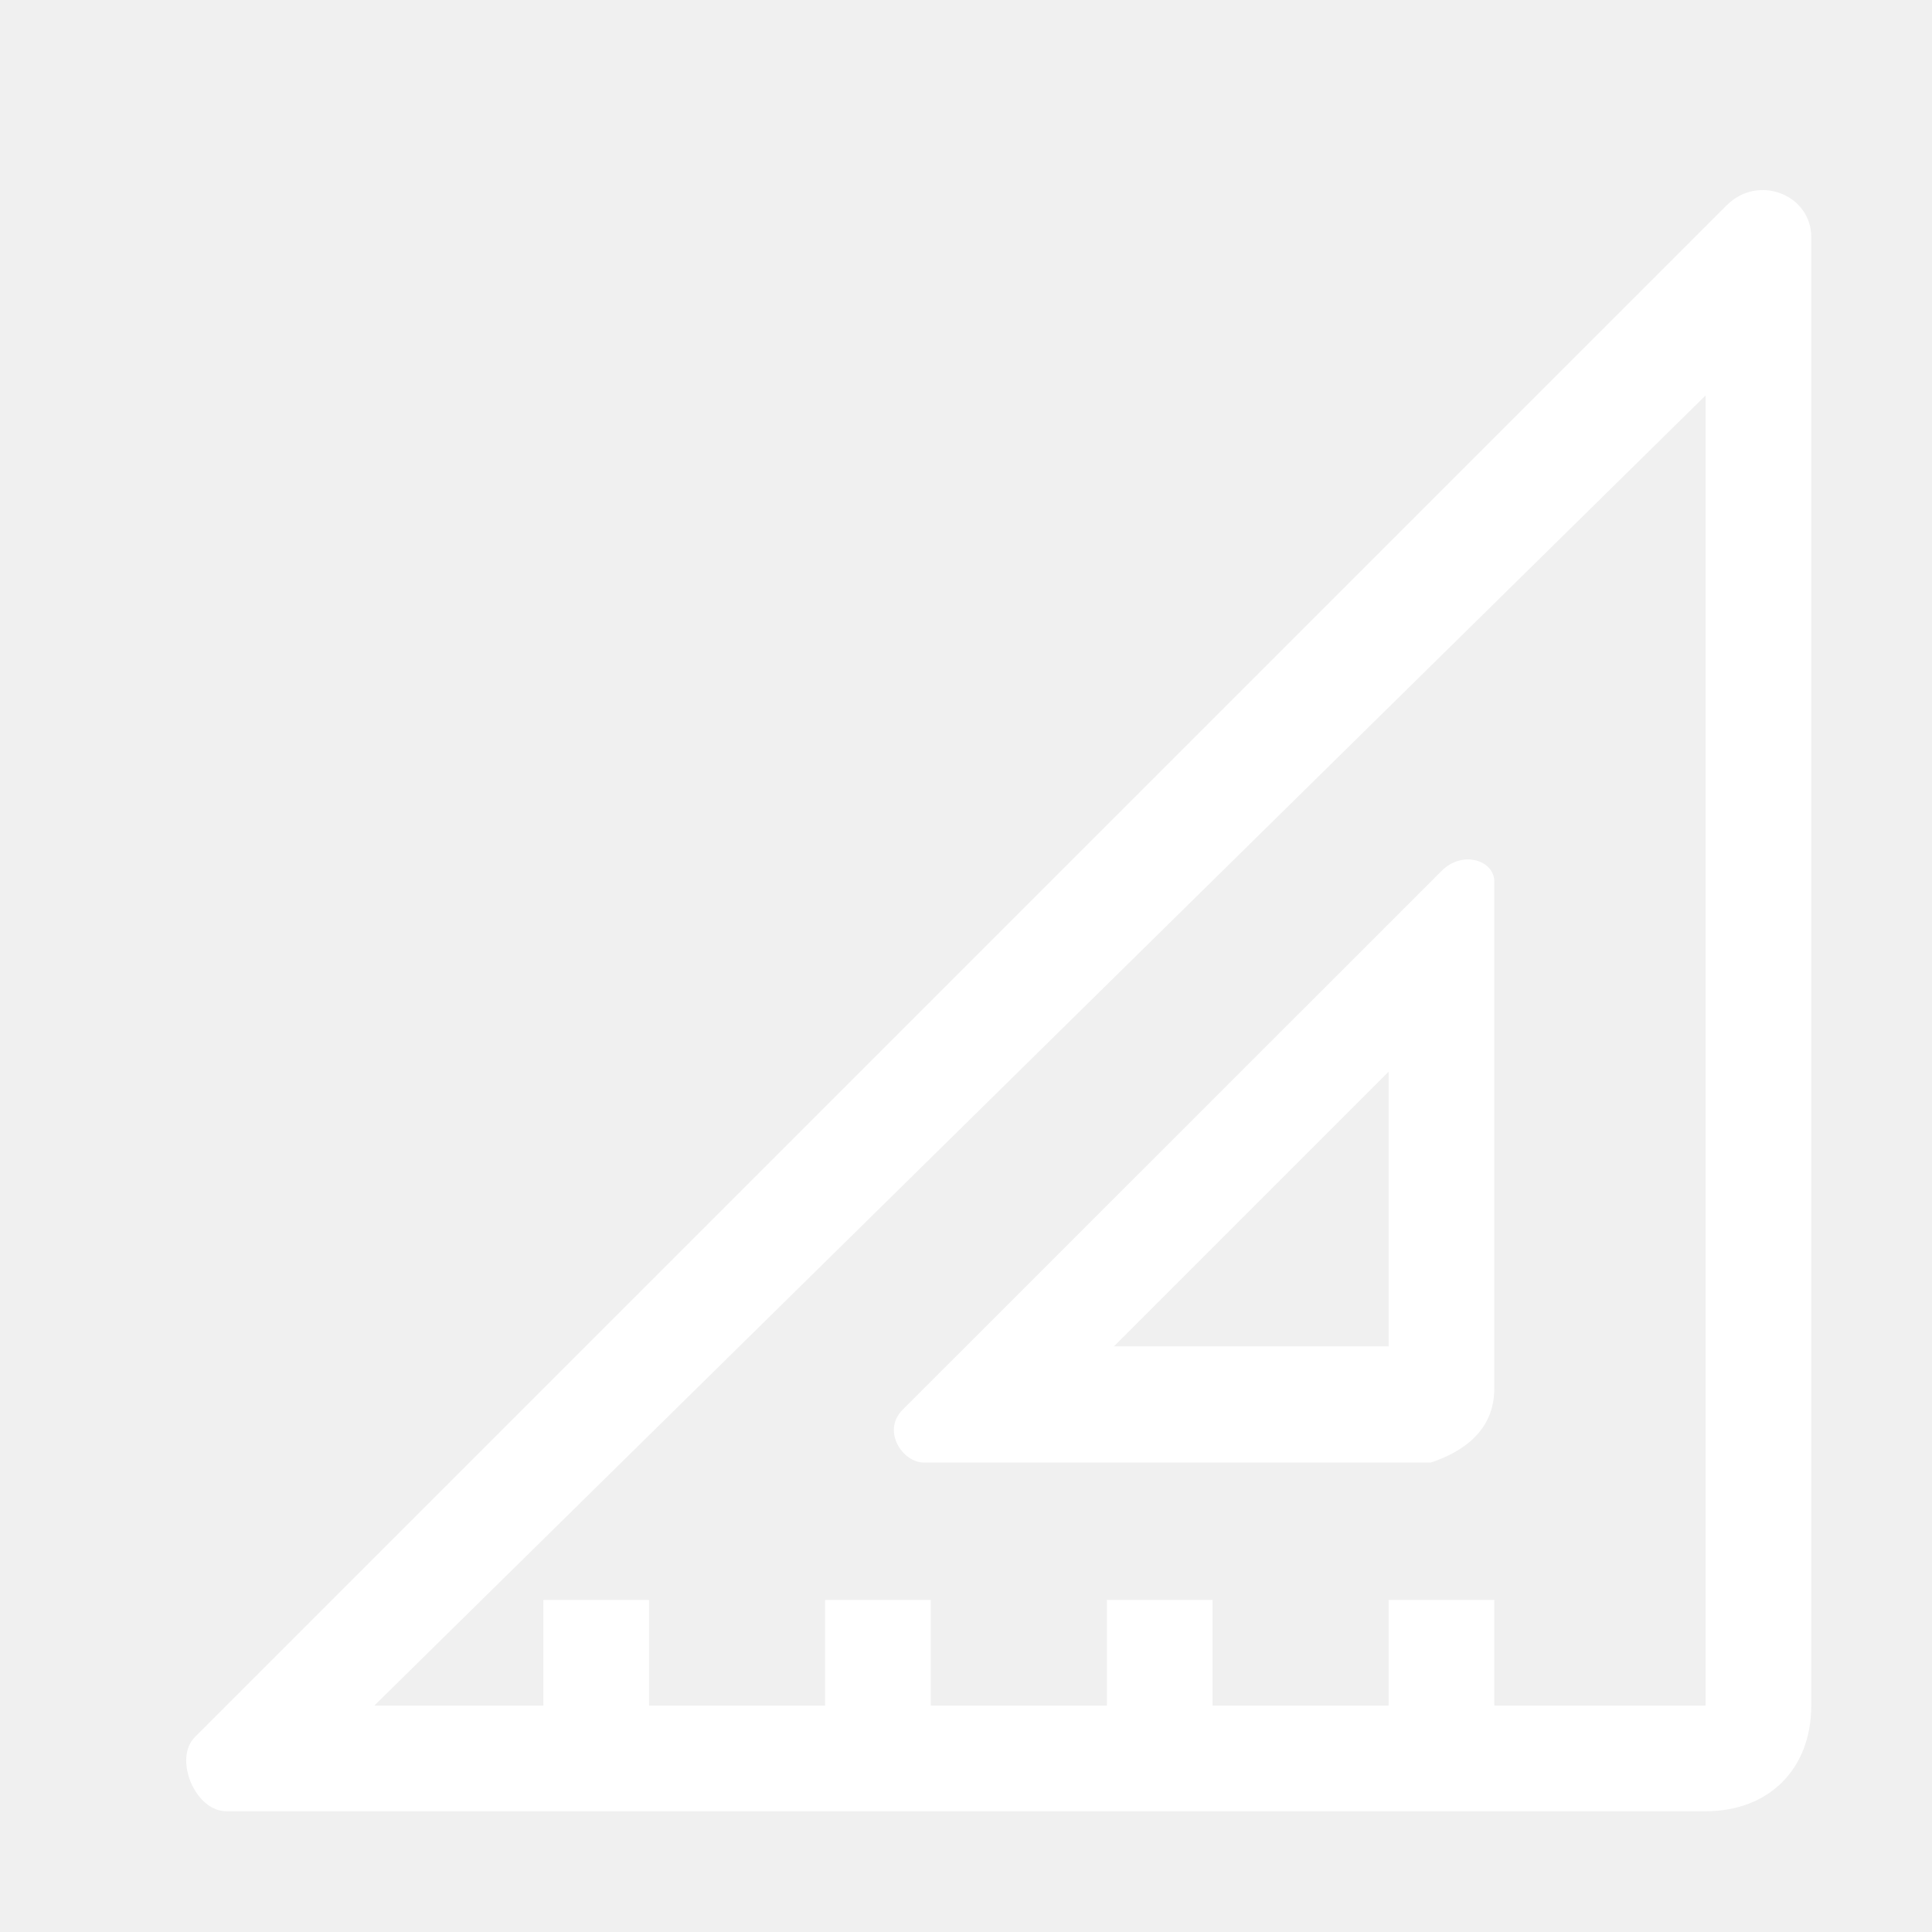
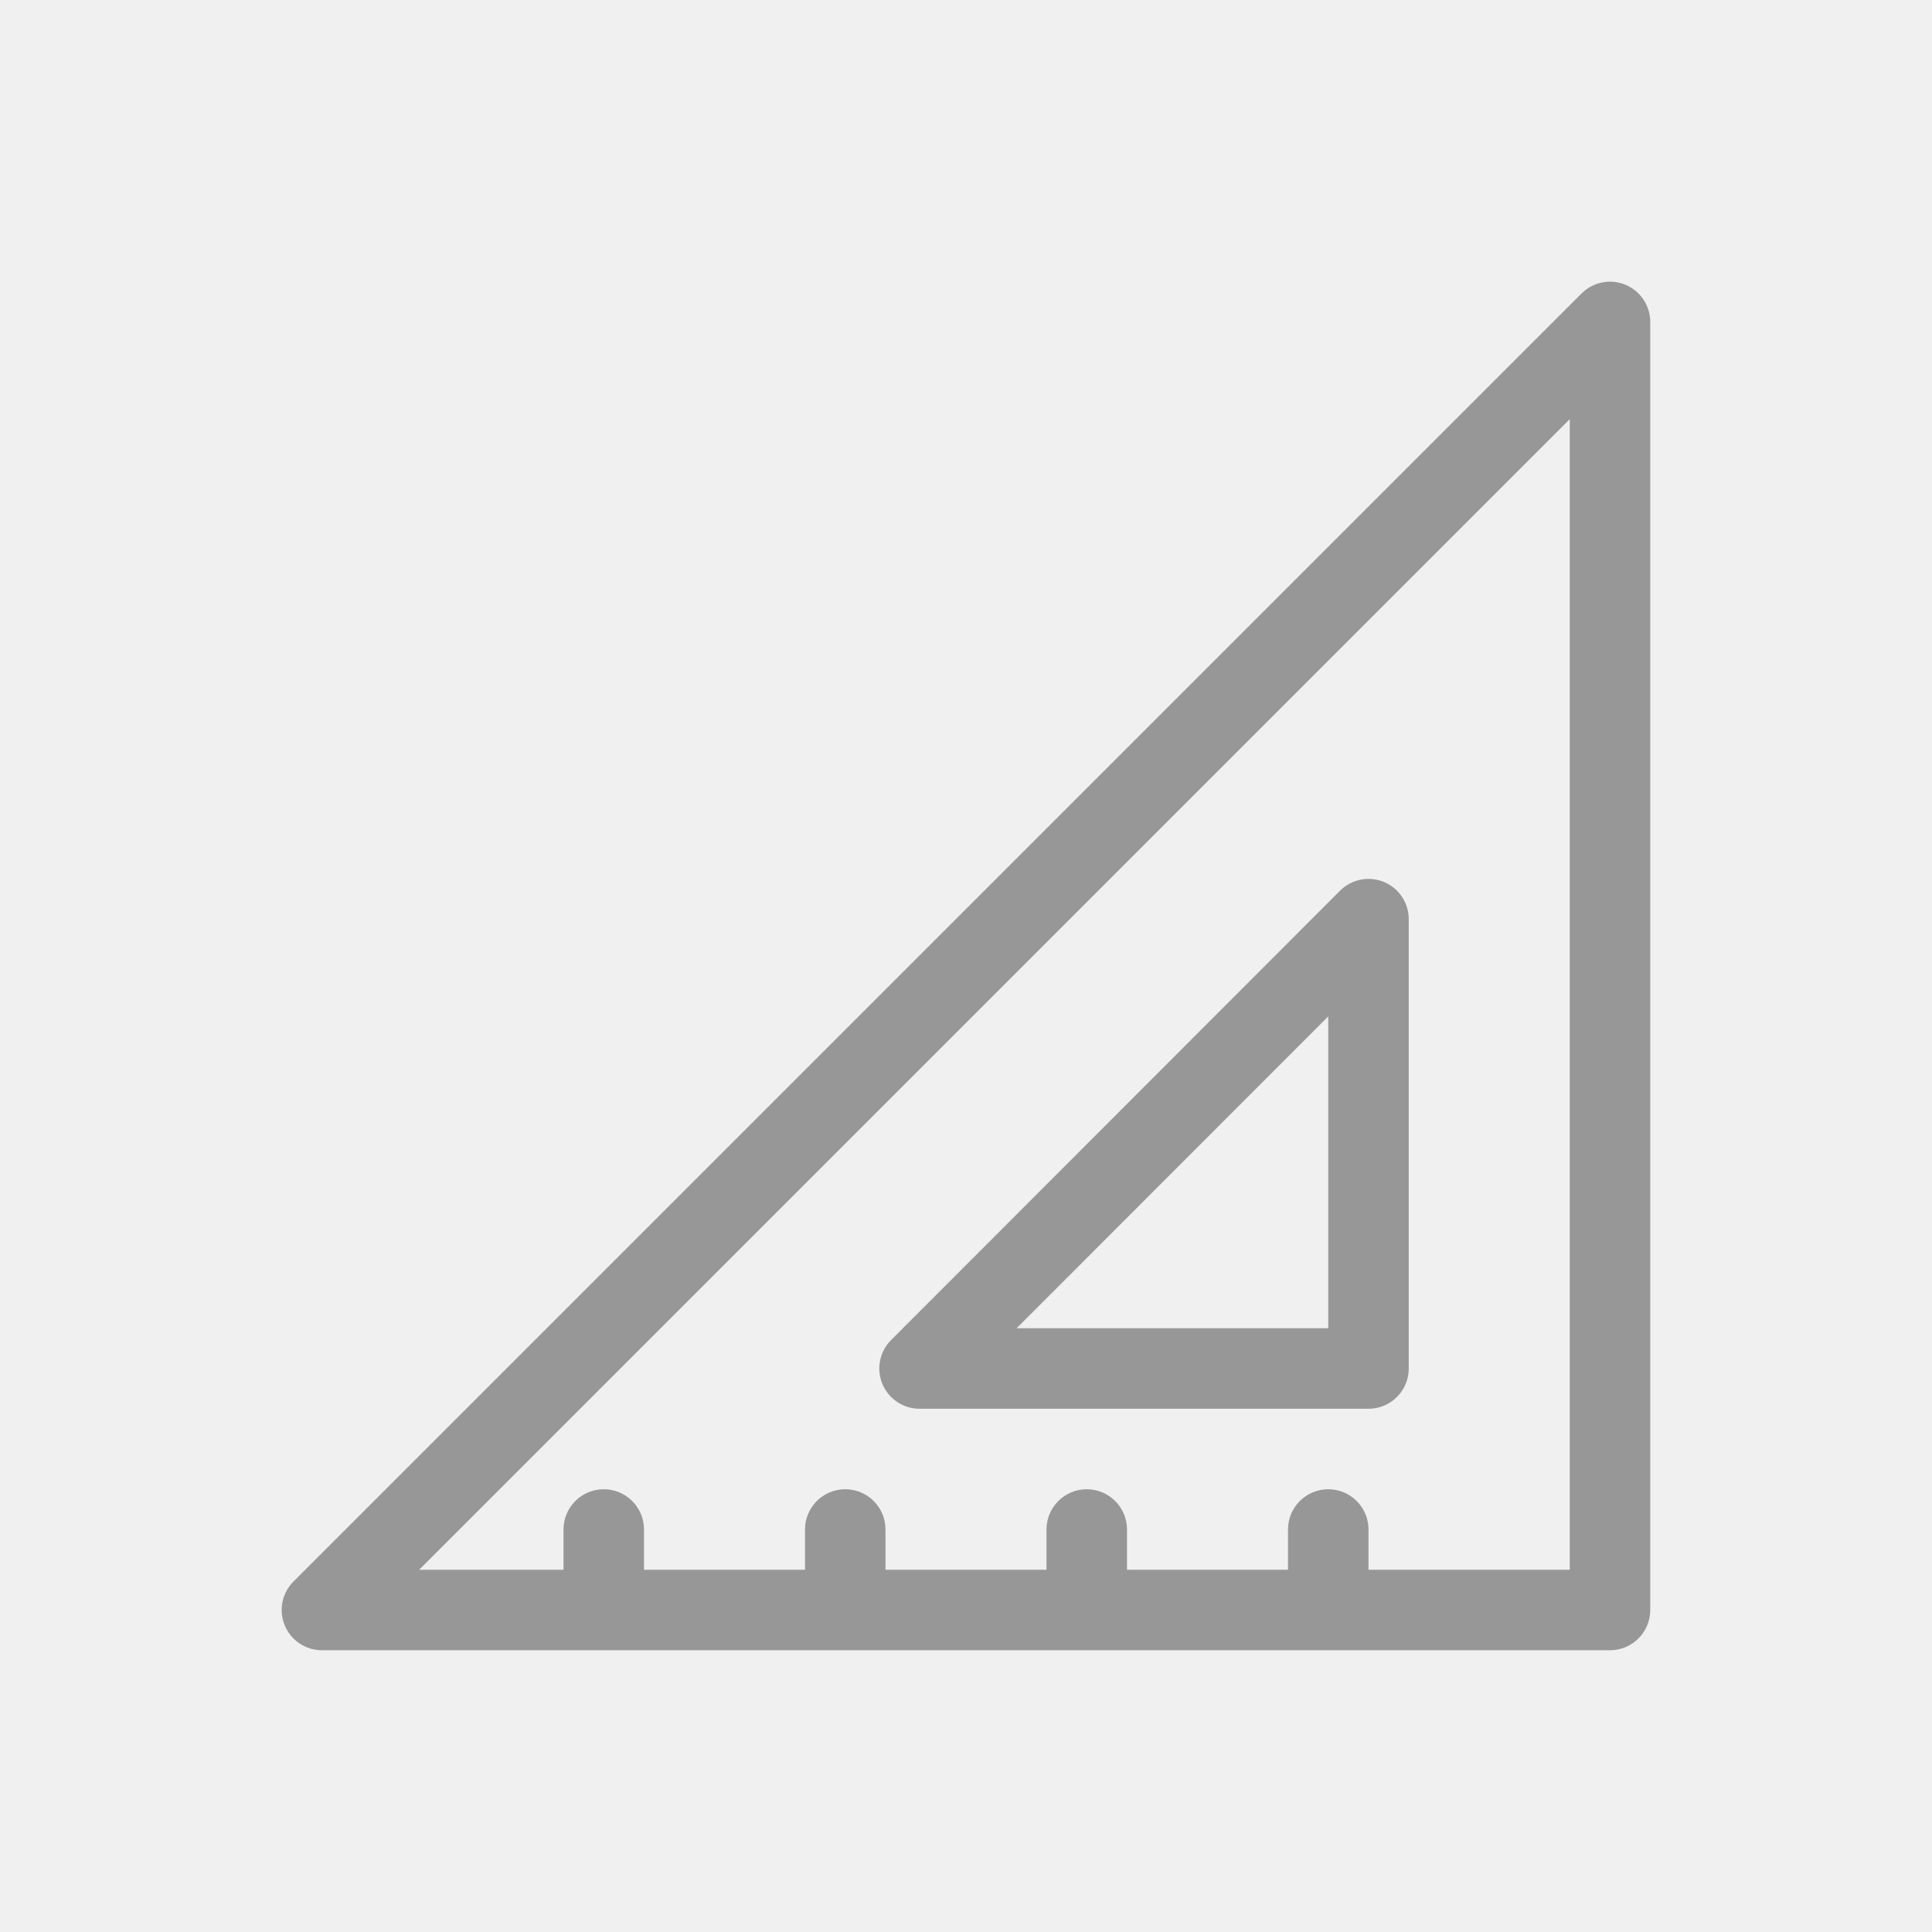
- <svg xmlns="http://www.w3.org/2000/svg" width="16" height="16">
-   <path d="M4.5 14.125v-.875h.875v.875h1.458v-.875h.875v.875h1.459v-.875h.875v.875H11.5v-.875h.875v.875h1.75V3.275L3.1 14.125h1.4zm10.5 0c0 .525-.35.875-.875.875H1.875c-.262 0-.438-.438-.262-.613L14.3 1.7c.262-.262.7-.087.7.263v12.162zM12.375 11.5c0 .35-.263.525-.525.612h-4.2c-.175 0-.35-.262-.175-.437l4.463-4.462c.174-.175.437-.088.437.087v4.2zm-.875-.35V8.875L9.225 11.15H11.5z" fill="#FFF" fill-rule="nonzero" />
+ <svg xmlns="http://www.w3.org/2000/svg" width="24" height="24">
+   <path d="M17 19.5h2.5V5.207L5.207 19.5H7V19a.5.5 0 1 1 1 0v.5h2V19a.5.5 0 1 1 1 0v.5h2V19a.5.5 0 1 1 1 0v.5h2V19a.5.5 0 1 1 1 0v.5zM20.5 4v16a.5.5 0 0 1-.5.5H4a.5.5 0 0 1-.354-.854l16-16A.5.5 0 0 1 20.5 4zm-7.871 12.5H16.5v-3.874L12.629 16.5zm4.871-5.082V17a.5.5 0 0 1-.5.5h-5.578a.5.5 0 0 1-.353-.853l5.577-5.582a.5.5 0 0 1 .854.353z" fill="#979797" fill-rule="nonzero" />
</svg>
